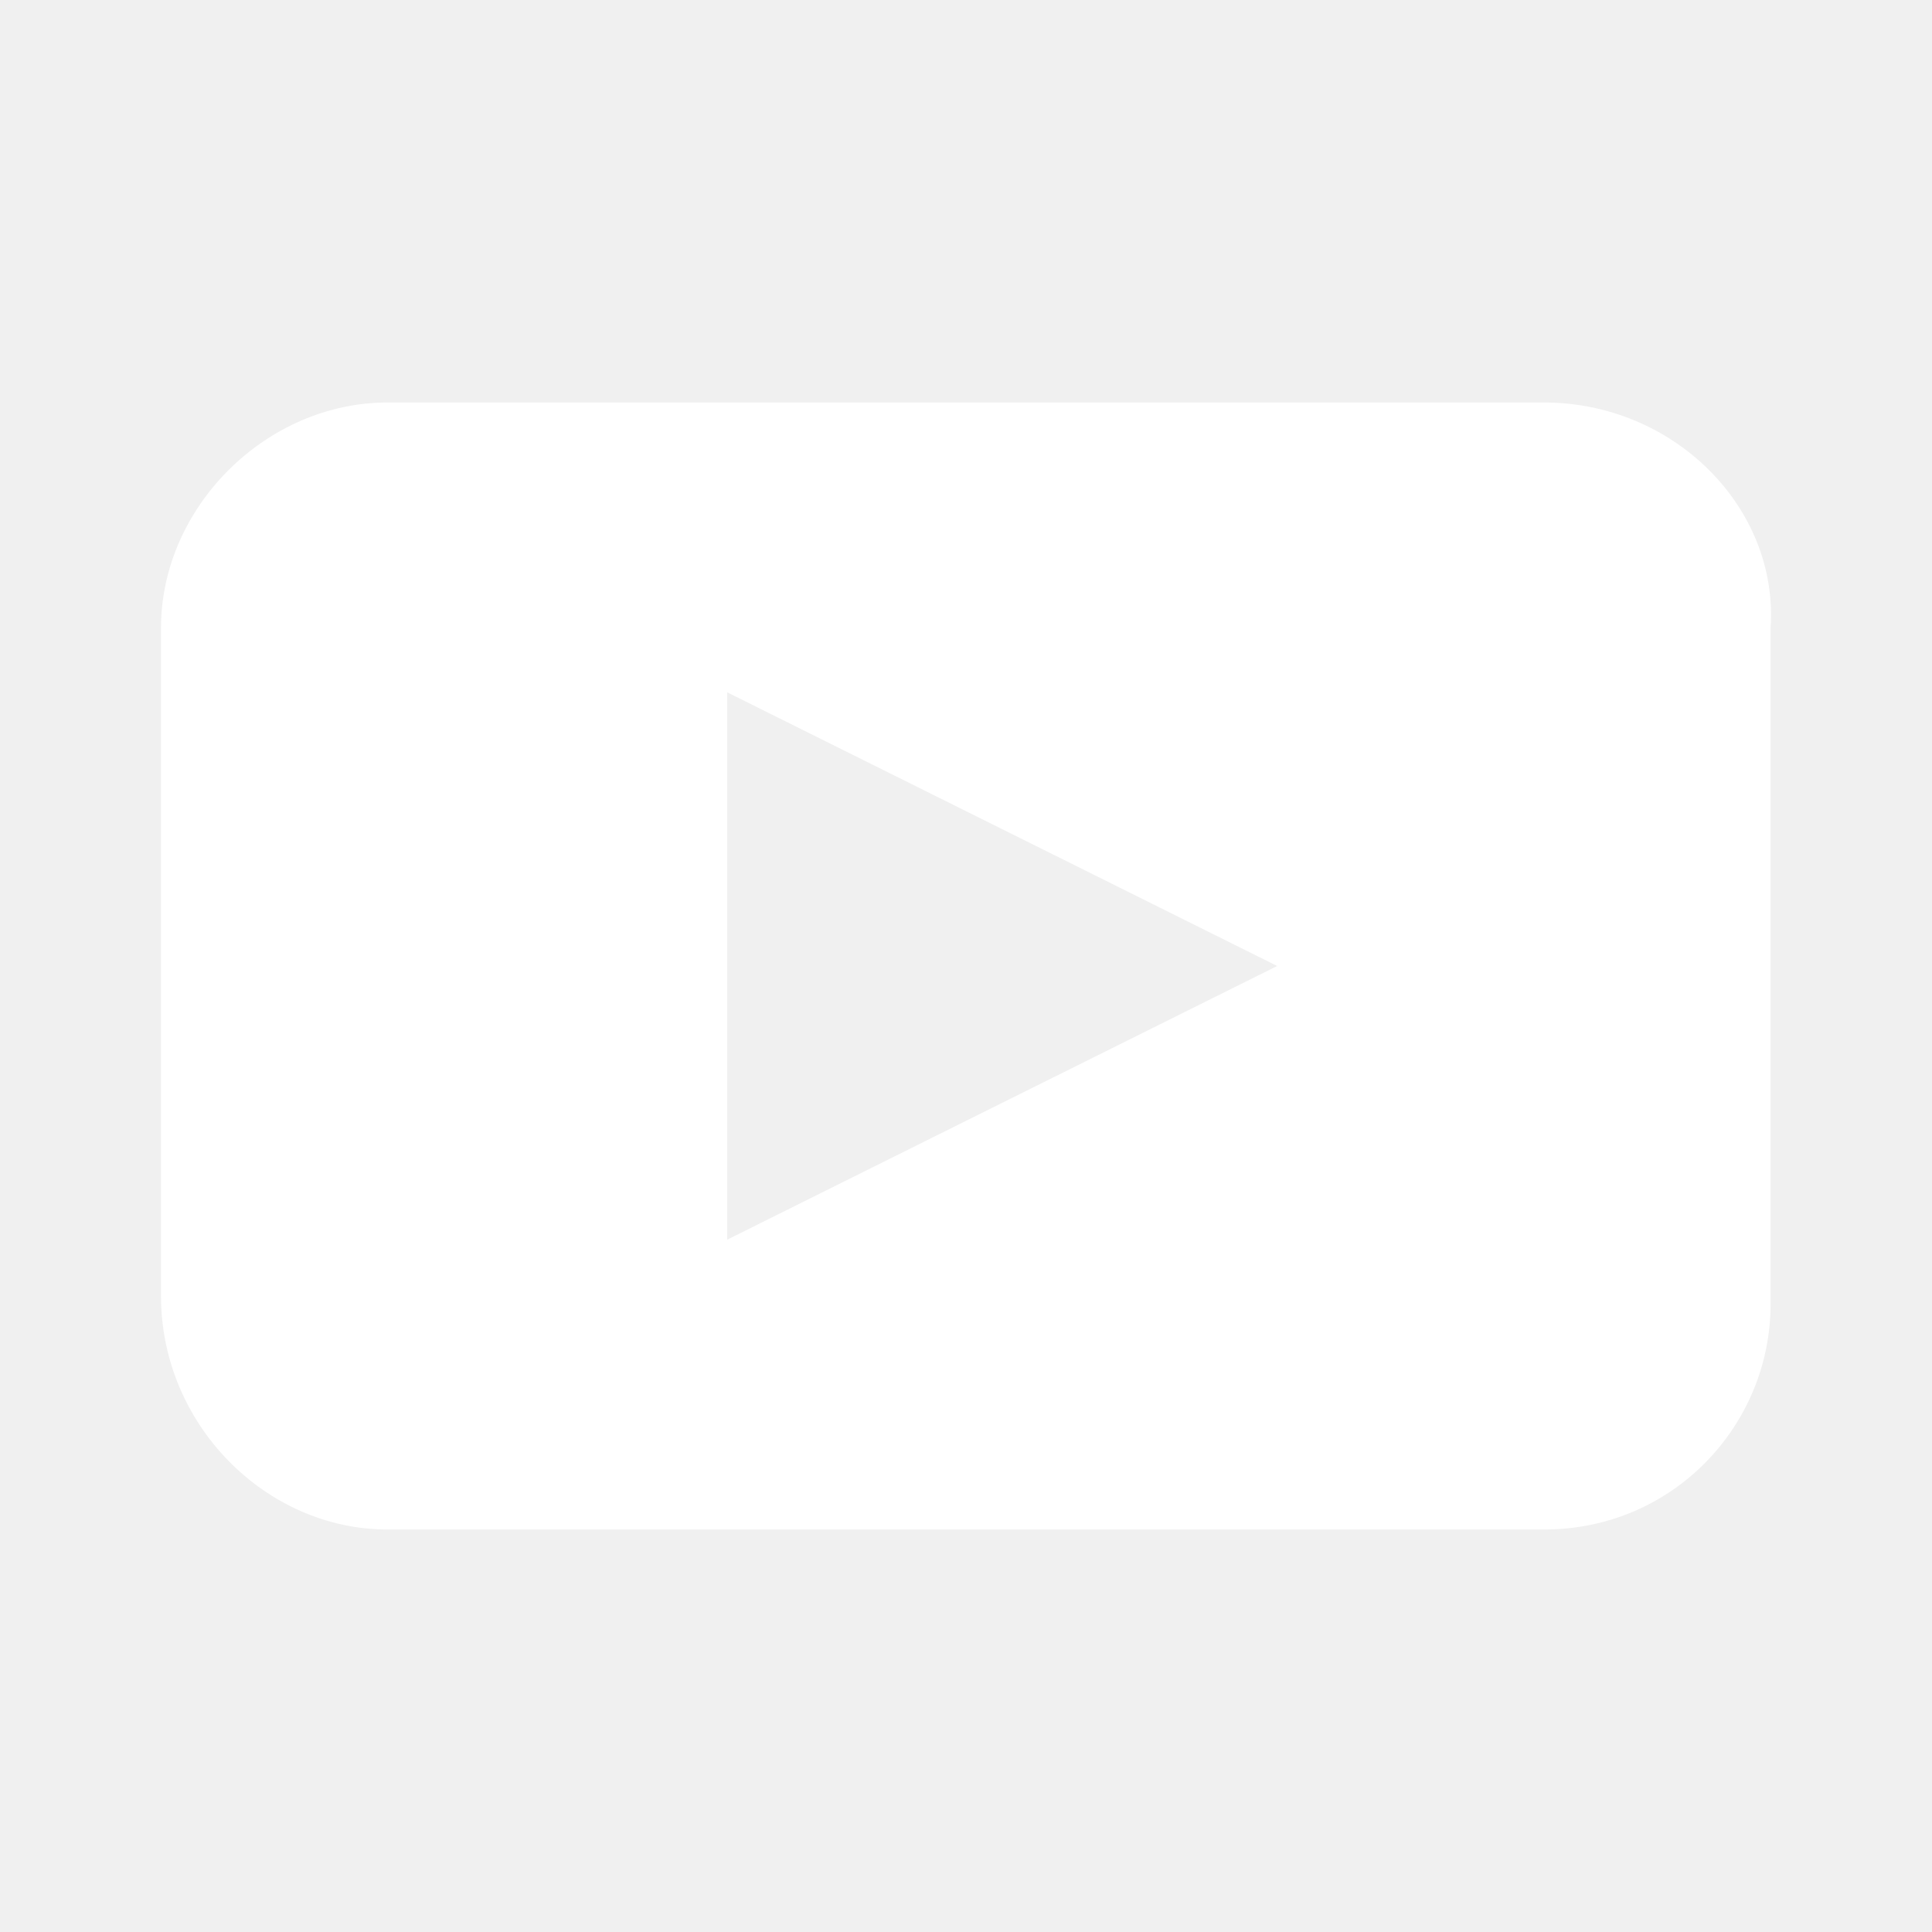
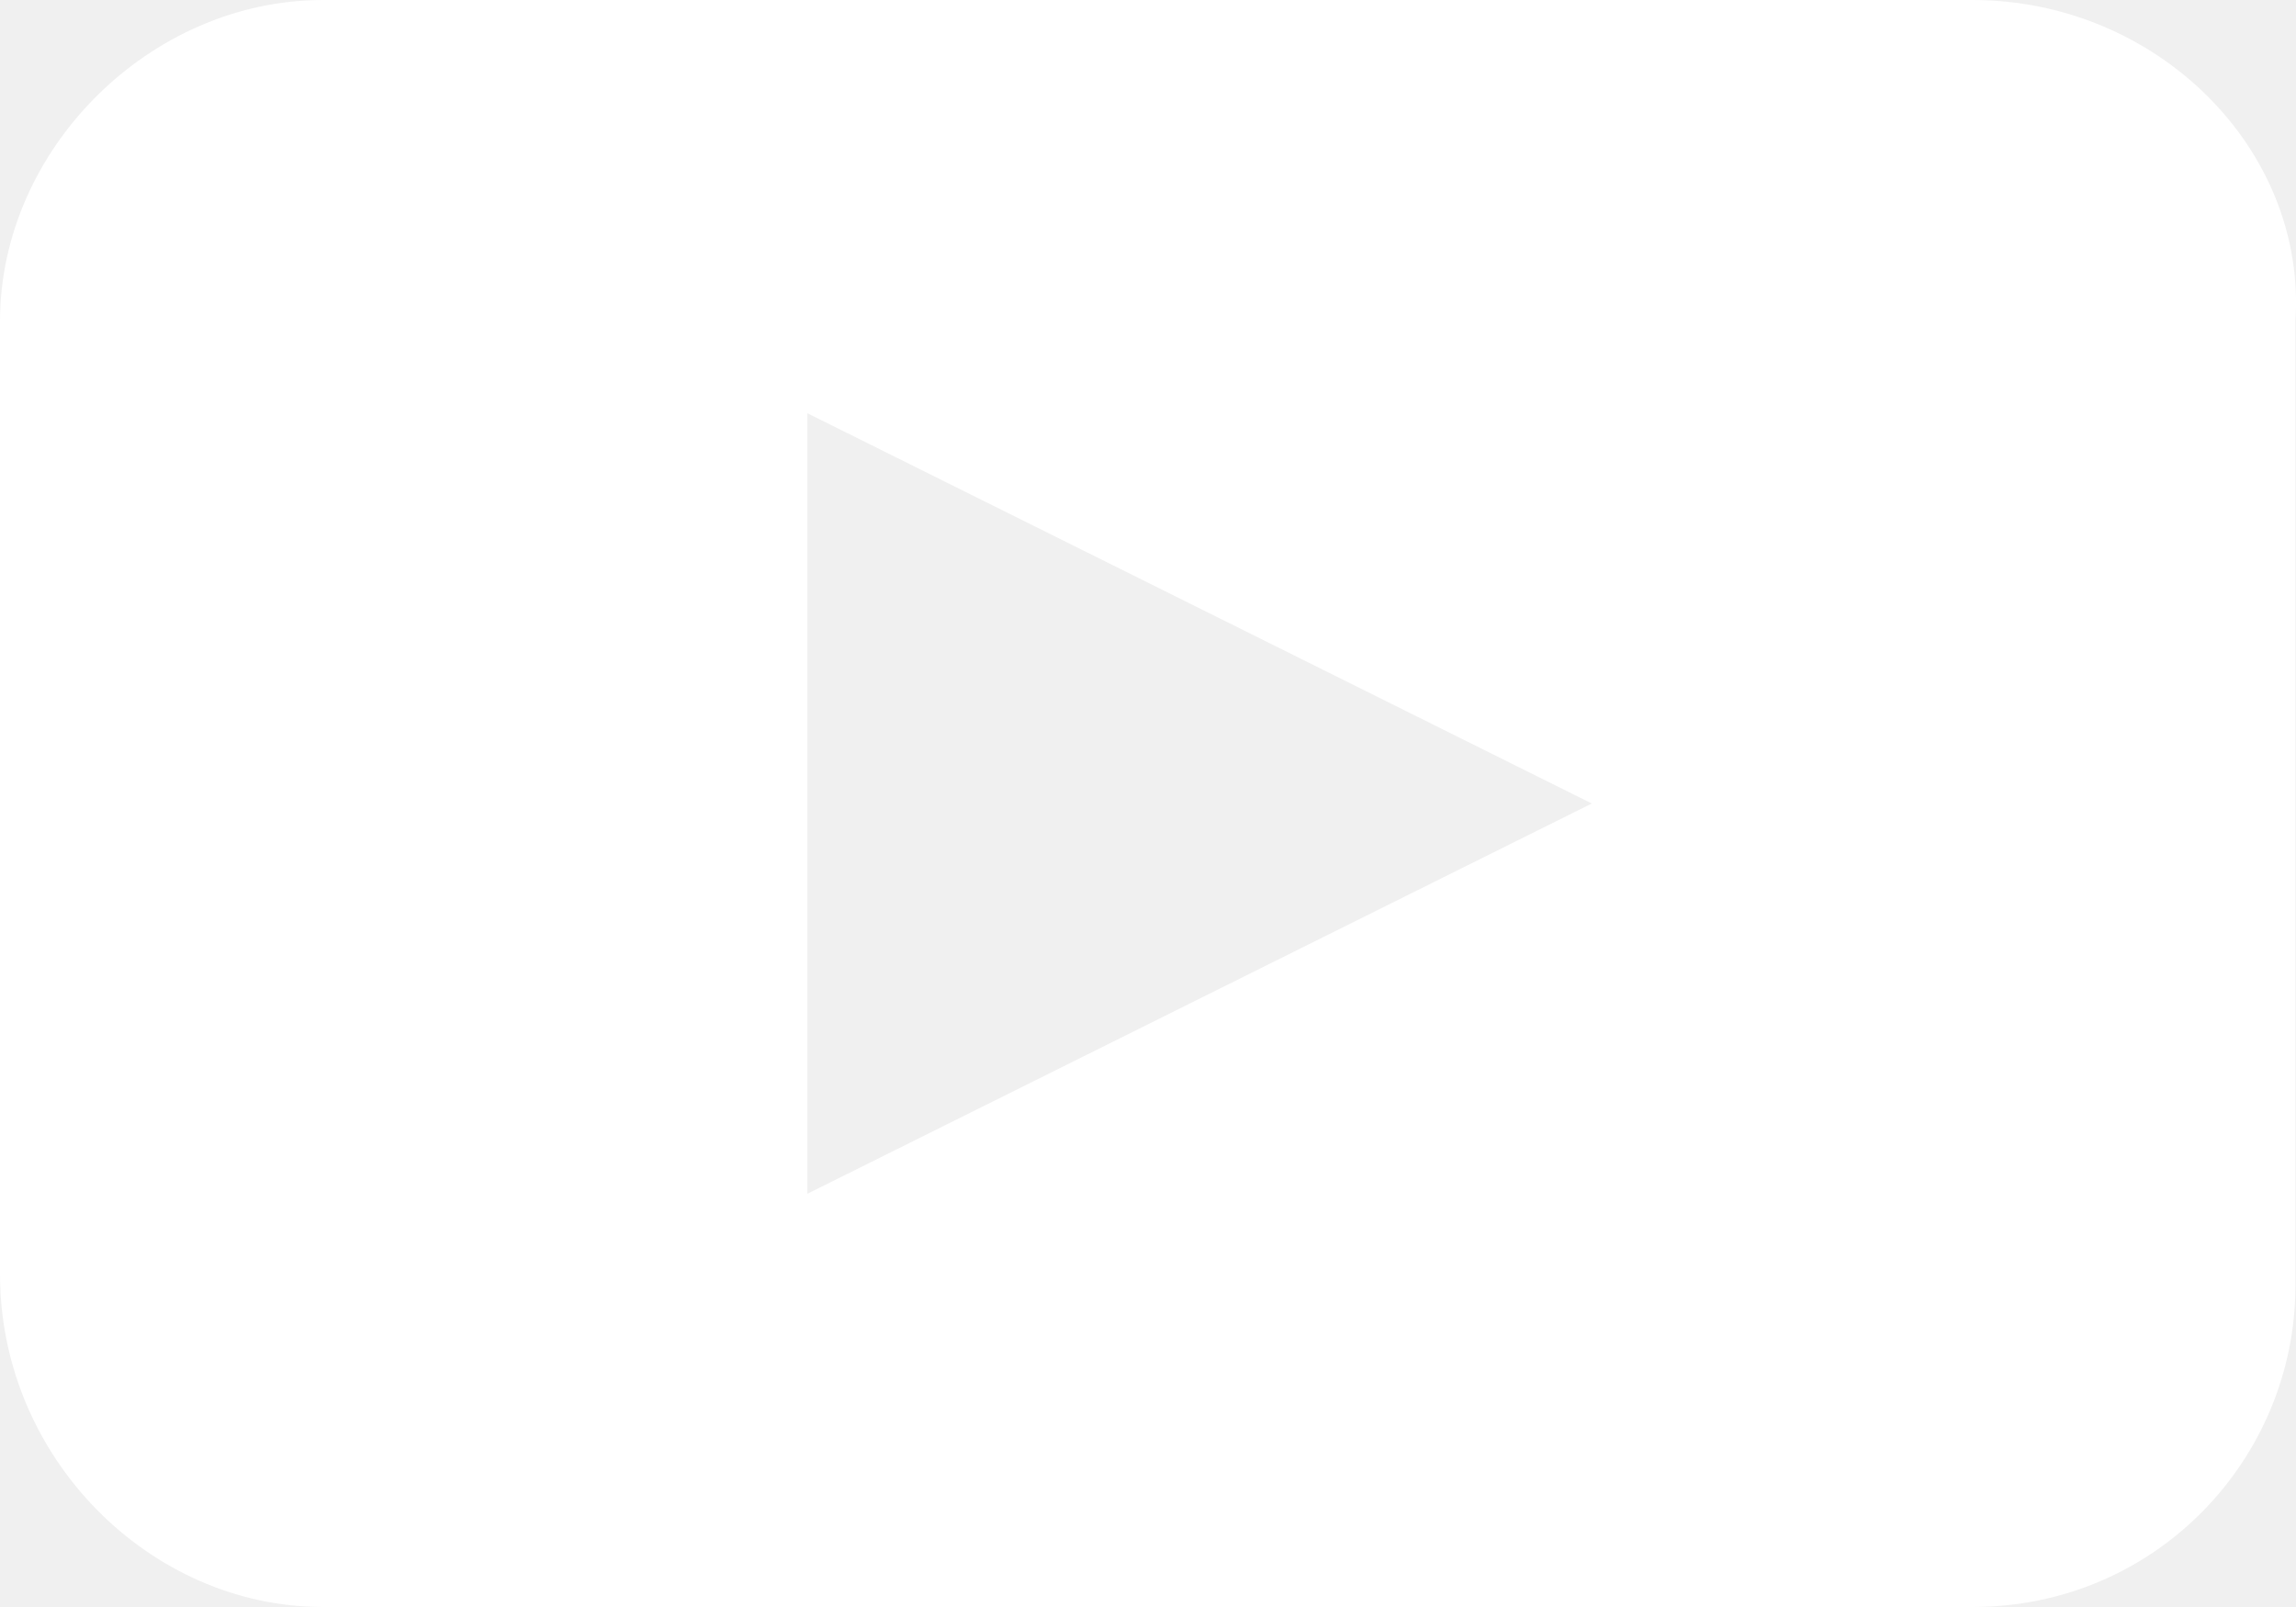
- <svg xmlns="http://www.w3.org/2000/svg" width="24" height="24" viewBox="0 0 24 24" fill="none">
-   <path d="M19.181 5H4.813C3.306 5 2 6.3 2 7.8V16.1C2 17.7 3.306 19 4.813 19H19.181C20.789 19 21.995 17.7 21.995 16.2V7.8C22.095 6.3 20.789 5 19.181 5ZM9.033 15.4V8.6L15.866 12L9.033 15.4Z" fill="white" />
+ <svg xmlns="http://www.w3.org/2000/svg" width="20" height="14" viewBox="0 0 20 14" fill="none">
+   <path d="M17.181 0H2.813C1.306 0 0 1.3 0 2.8V11.1C0 12.7 1.306 14 2.813 14H17.181C18.789 14 19.995 12.7 19.995 11.2V2.8C20.095 1.3 18.789 0 17.181 0ZM7.033 10.4V3.6L13.866 7L7.033 10.4Z" fill="white" />
</svg>
